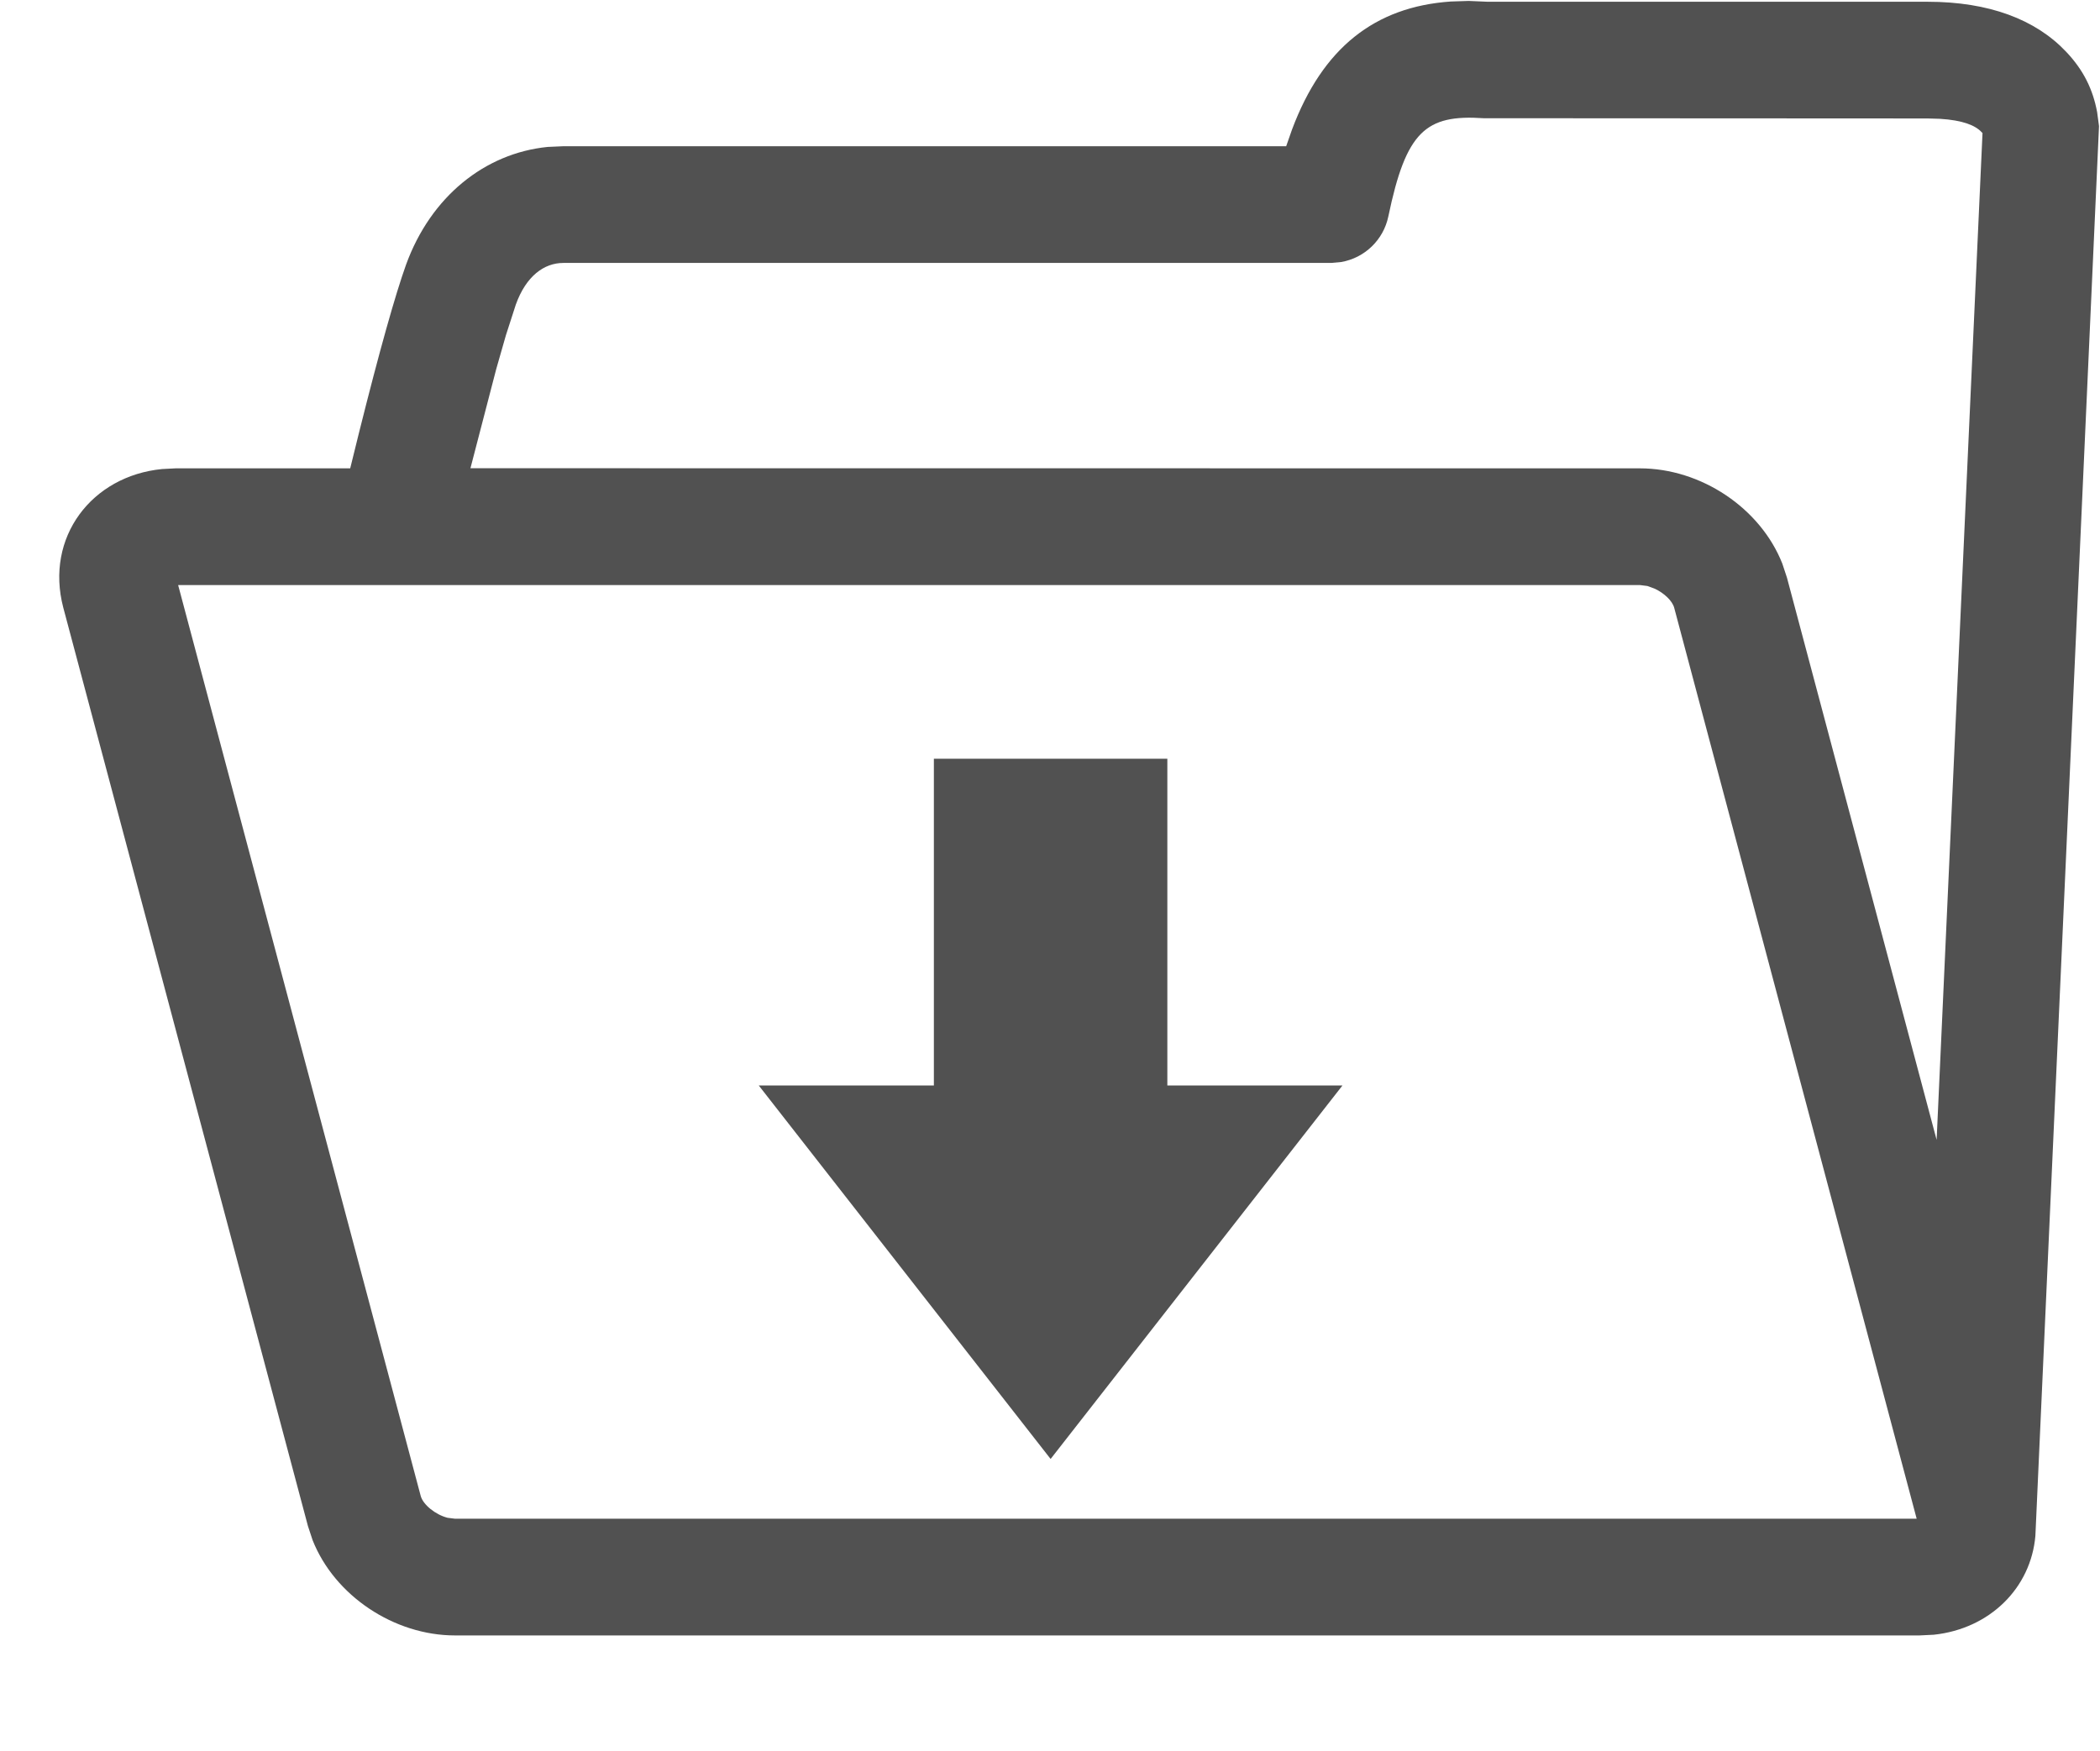
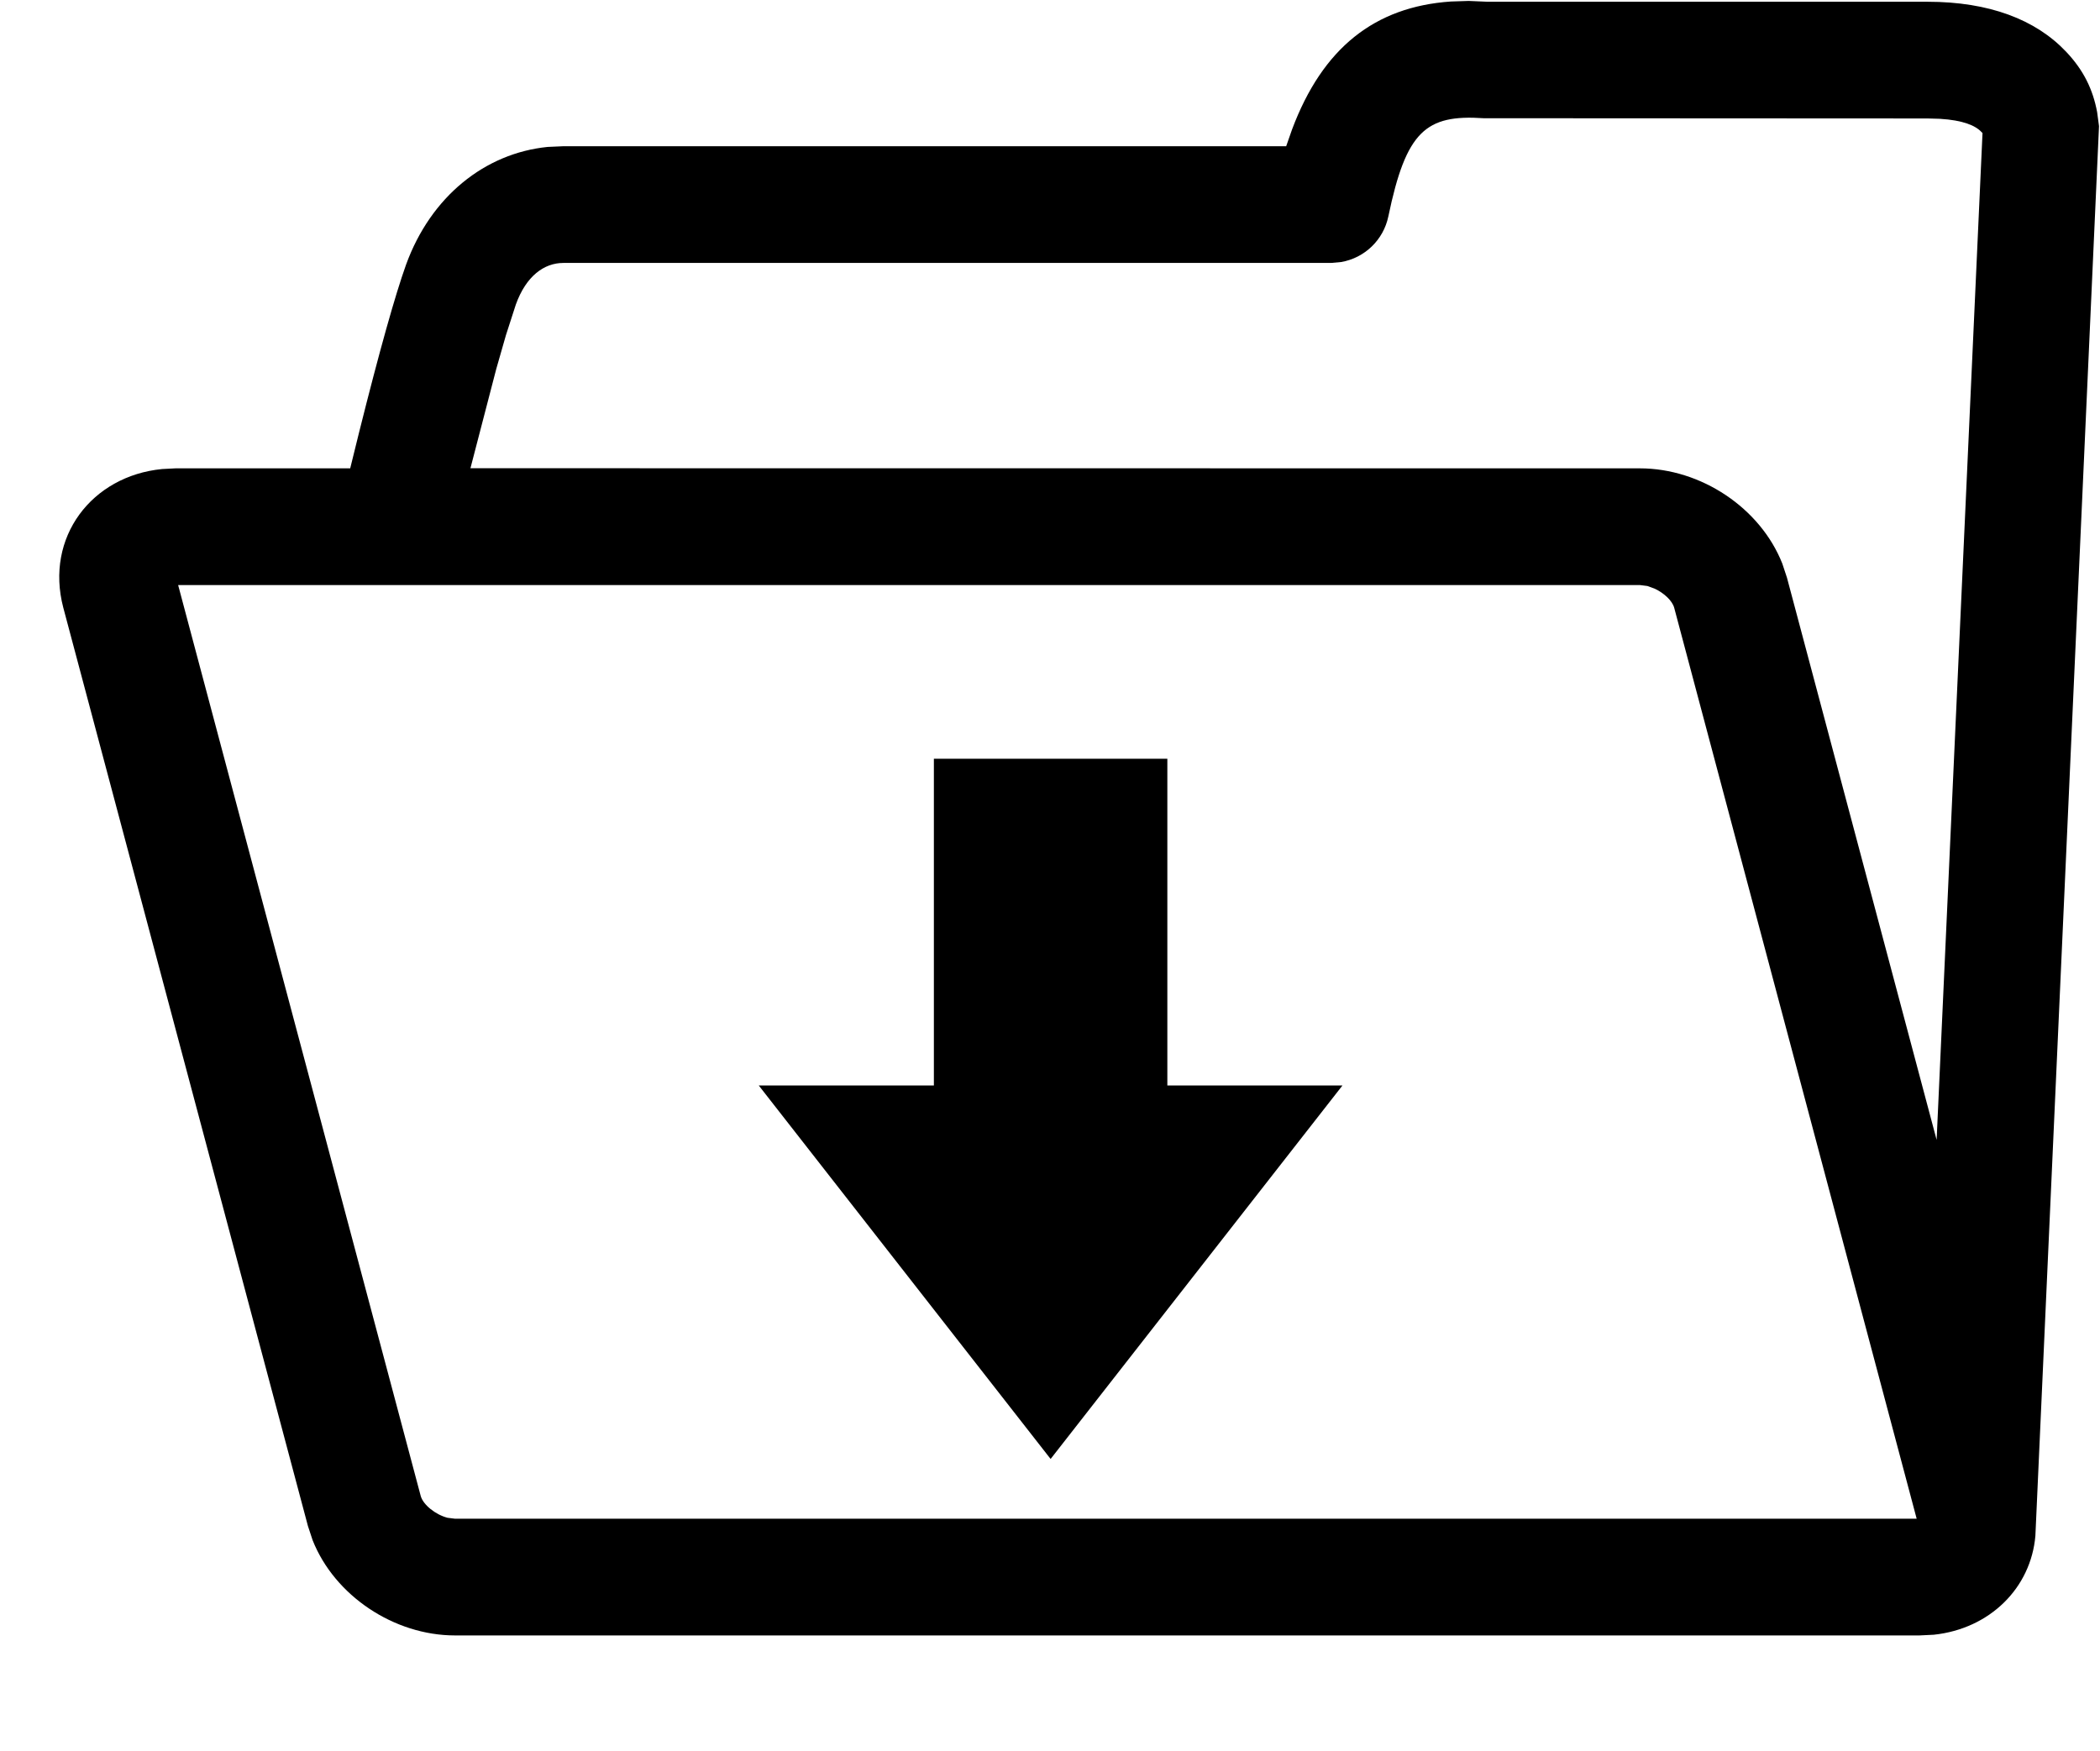
<svg xmlns="http://www.w3.org/2000/svg" t="1787397745146" class="icon" viewBox="0 0 1228 1024" version="1.1" p-id="14780" width="239.844" height="200">
-   <path d="M858.874 0.546l11.058 0.478h257.212c35.974 0 63.211 10.376 81.027 29.216 10.239 10.785 15.7 22.117 18.158 35.36l1.092 8.191-37.203 824.47c-2.594 30.513-26.622 54.405-59.388 57.886l-8.396 0.41H266.086c-35.701 0-70.447-23.277-83.28-55.702l-2.73-8.26-143.077-537.223c-10.785-41.162 16.656-77 57.75-81.027l7.85-0.41H204.786l5.188-21.025c11.946-47.783 21.093-80.276 27.441-98.024 14.472-39.933 46.145-65.259 82.802-68.945l9.215-0.41h422.679l3.413-9.761c17.885-47.783 48.398-71.812 92.836-74.884l10.512-0.341z m100.072 341.652H104.168l141.849 532.786c1.365 5.051 8.533 10.922 15.7 12.765l4.369 0.546h854.71l-141.78-532.786c-1.092-4.096-5.871-8.601-11.4-11.195l-4.301-1.57-4.369-0.546zM682.621 443.772v191.134h102.393L614.359 853.345 443.704 634.906H546.097V443.772h136.524z m129.22-317.146a34.131 34.131 0 0 1-27.51 26.622l-5.939 0.546H329.433c-11.263 0-21.776 7.645-27.783 24.301l-5.802 17.953-5.666 19.796-15.086 58.023 683.85 0.068c35.769 0 70.447 23.209 83.28 55.702l2.73 8.26 87.512 328.819 26.827-588.897-0.683-0.683c-3.55-3.754-10.785-6.826-24.233-7.645l-7.236-0.205-259.533-0.137c-33.926-2.321-45.394 7.645-55.77 57.477z" fill="#515151" p-id="14781" />
+   <path d="M858.874 0.546l11.058 0.478h257.212c35.974 0 63.211 10.376 81.027 29.216 10.239 10.785 15.7 22.117 18.158 35.36l1.092 8.191-37.203 824.47c-2.594 30.513-26.622 54.405-59.388 57.886l-8.396 0.41H266.086c-35.701 0-70.447-23.277-83.28-55.702l-2.73-8.26-143.077-537.223c-10.785-41.162 16.656-77 57.75-81.027l7.85-0.41H204.786l5.188-21.025c11.946-47.783 21.093-80.276 27.441-98.024 14.472-39.933 46.145-65.259 82.802-68.945l9.215-0.41h422.679l3.413-9.761c17.885-47.783 48.398-71.812 92.836-74.884l10.512-0.341z m100.072 341.652H104.168l141.849 532.786c1.365 5.051 8.533 10.922 15.7 12.765l4.369 0.546h854.71l-141.78-532.786c-1.092-4.096-5.871-8.601-11.4-11.195l-4.301-1.57-4.369-0.546zM682.621 443.772v191.134h102.393L614.359 853.345 443.704 634.906H546.097V443.772h136.524z m129.22-317.146a34.131 34.131 0 0 1-27.51 26.622l-5.939 0.546H329.433c-11.263 0-21.776 7.645-27.783 24.301l-5.802 17.953-5.666 19.796-15.086 58.023 683.85 0.068c35.769 0 70.447 23.209 83.28 55.702l2.73 8.26 87.512 328.819 26.827-588.897-0.683-0.683c-3.55-3.754-10.785-6.826-24.233-7.645l-7.236-0.205-259.533-0.137c-33.926-2.321-45.394 7.645-55.77 57.477z" fill="currentColor" p-id="14781" />
</svg>
